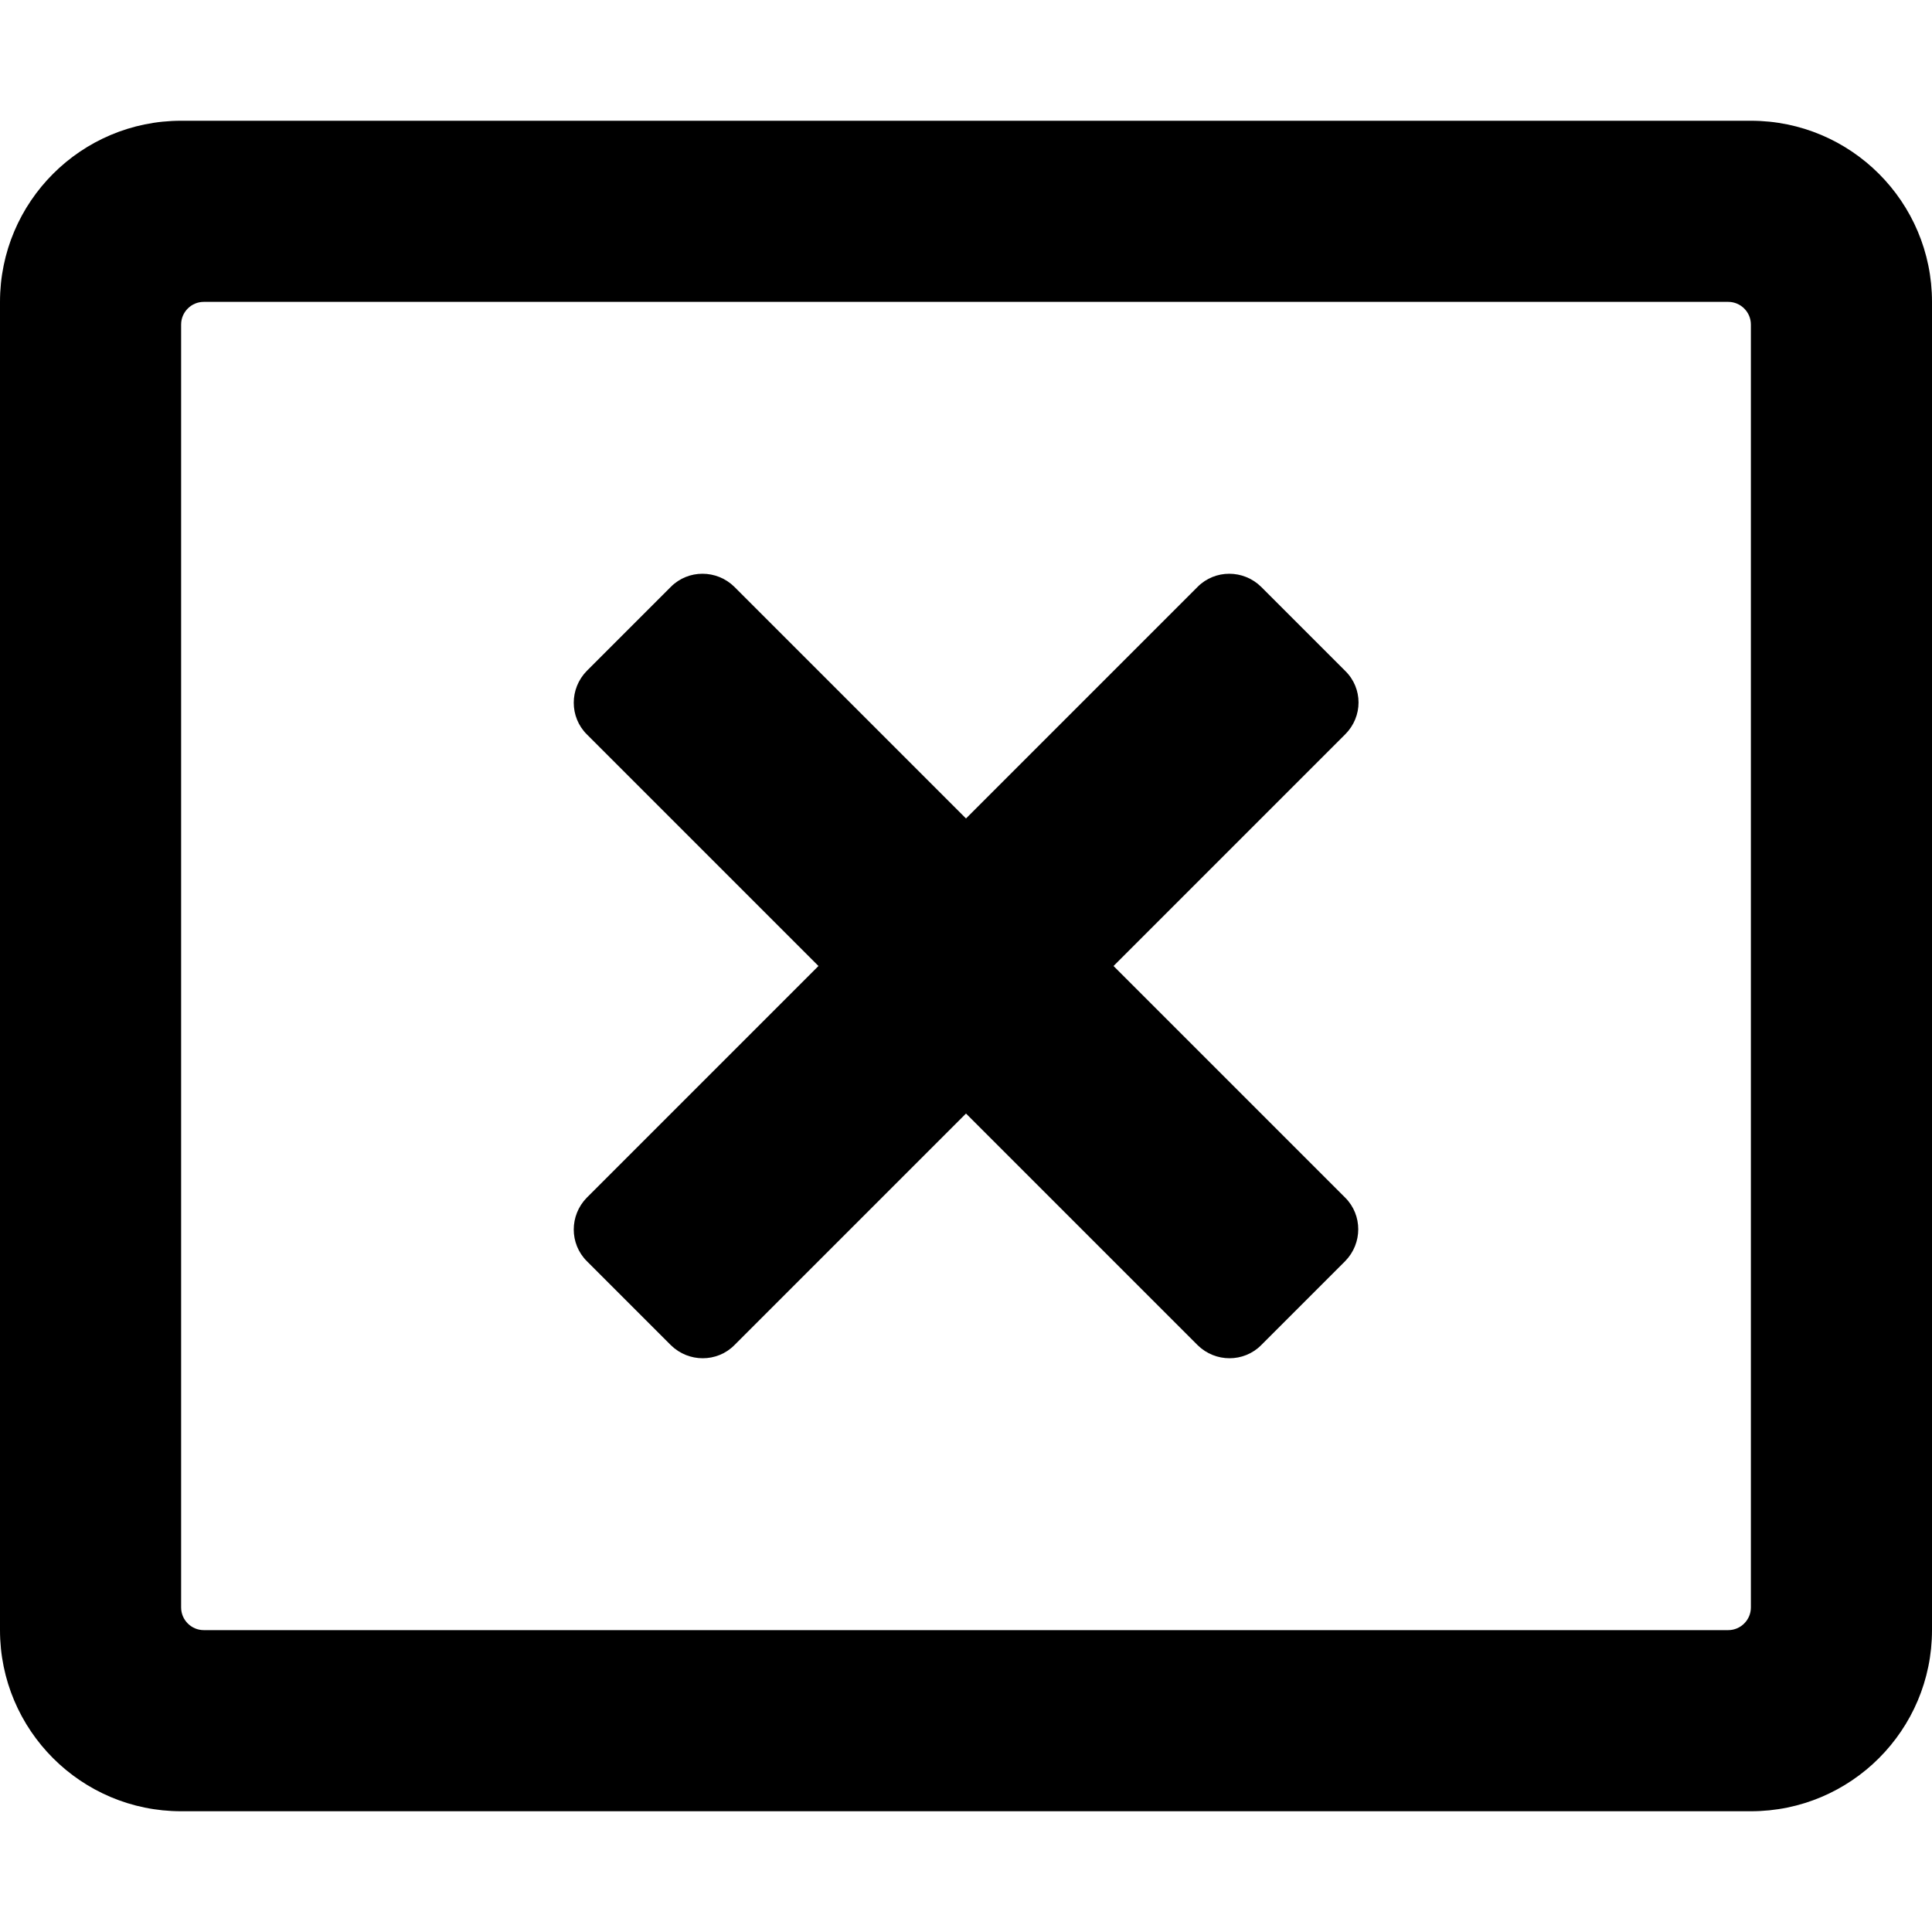
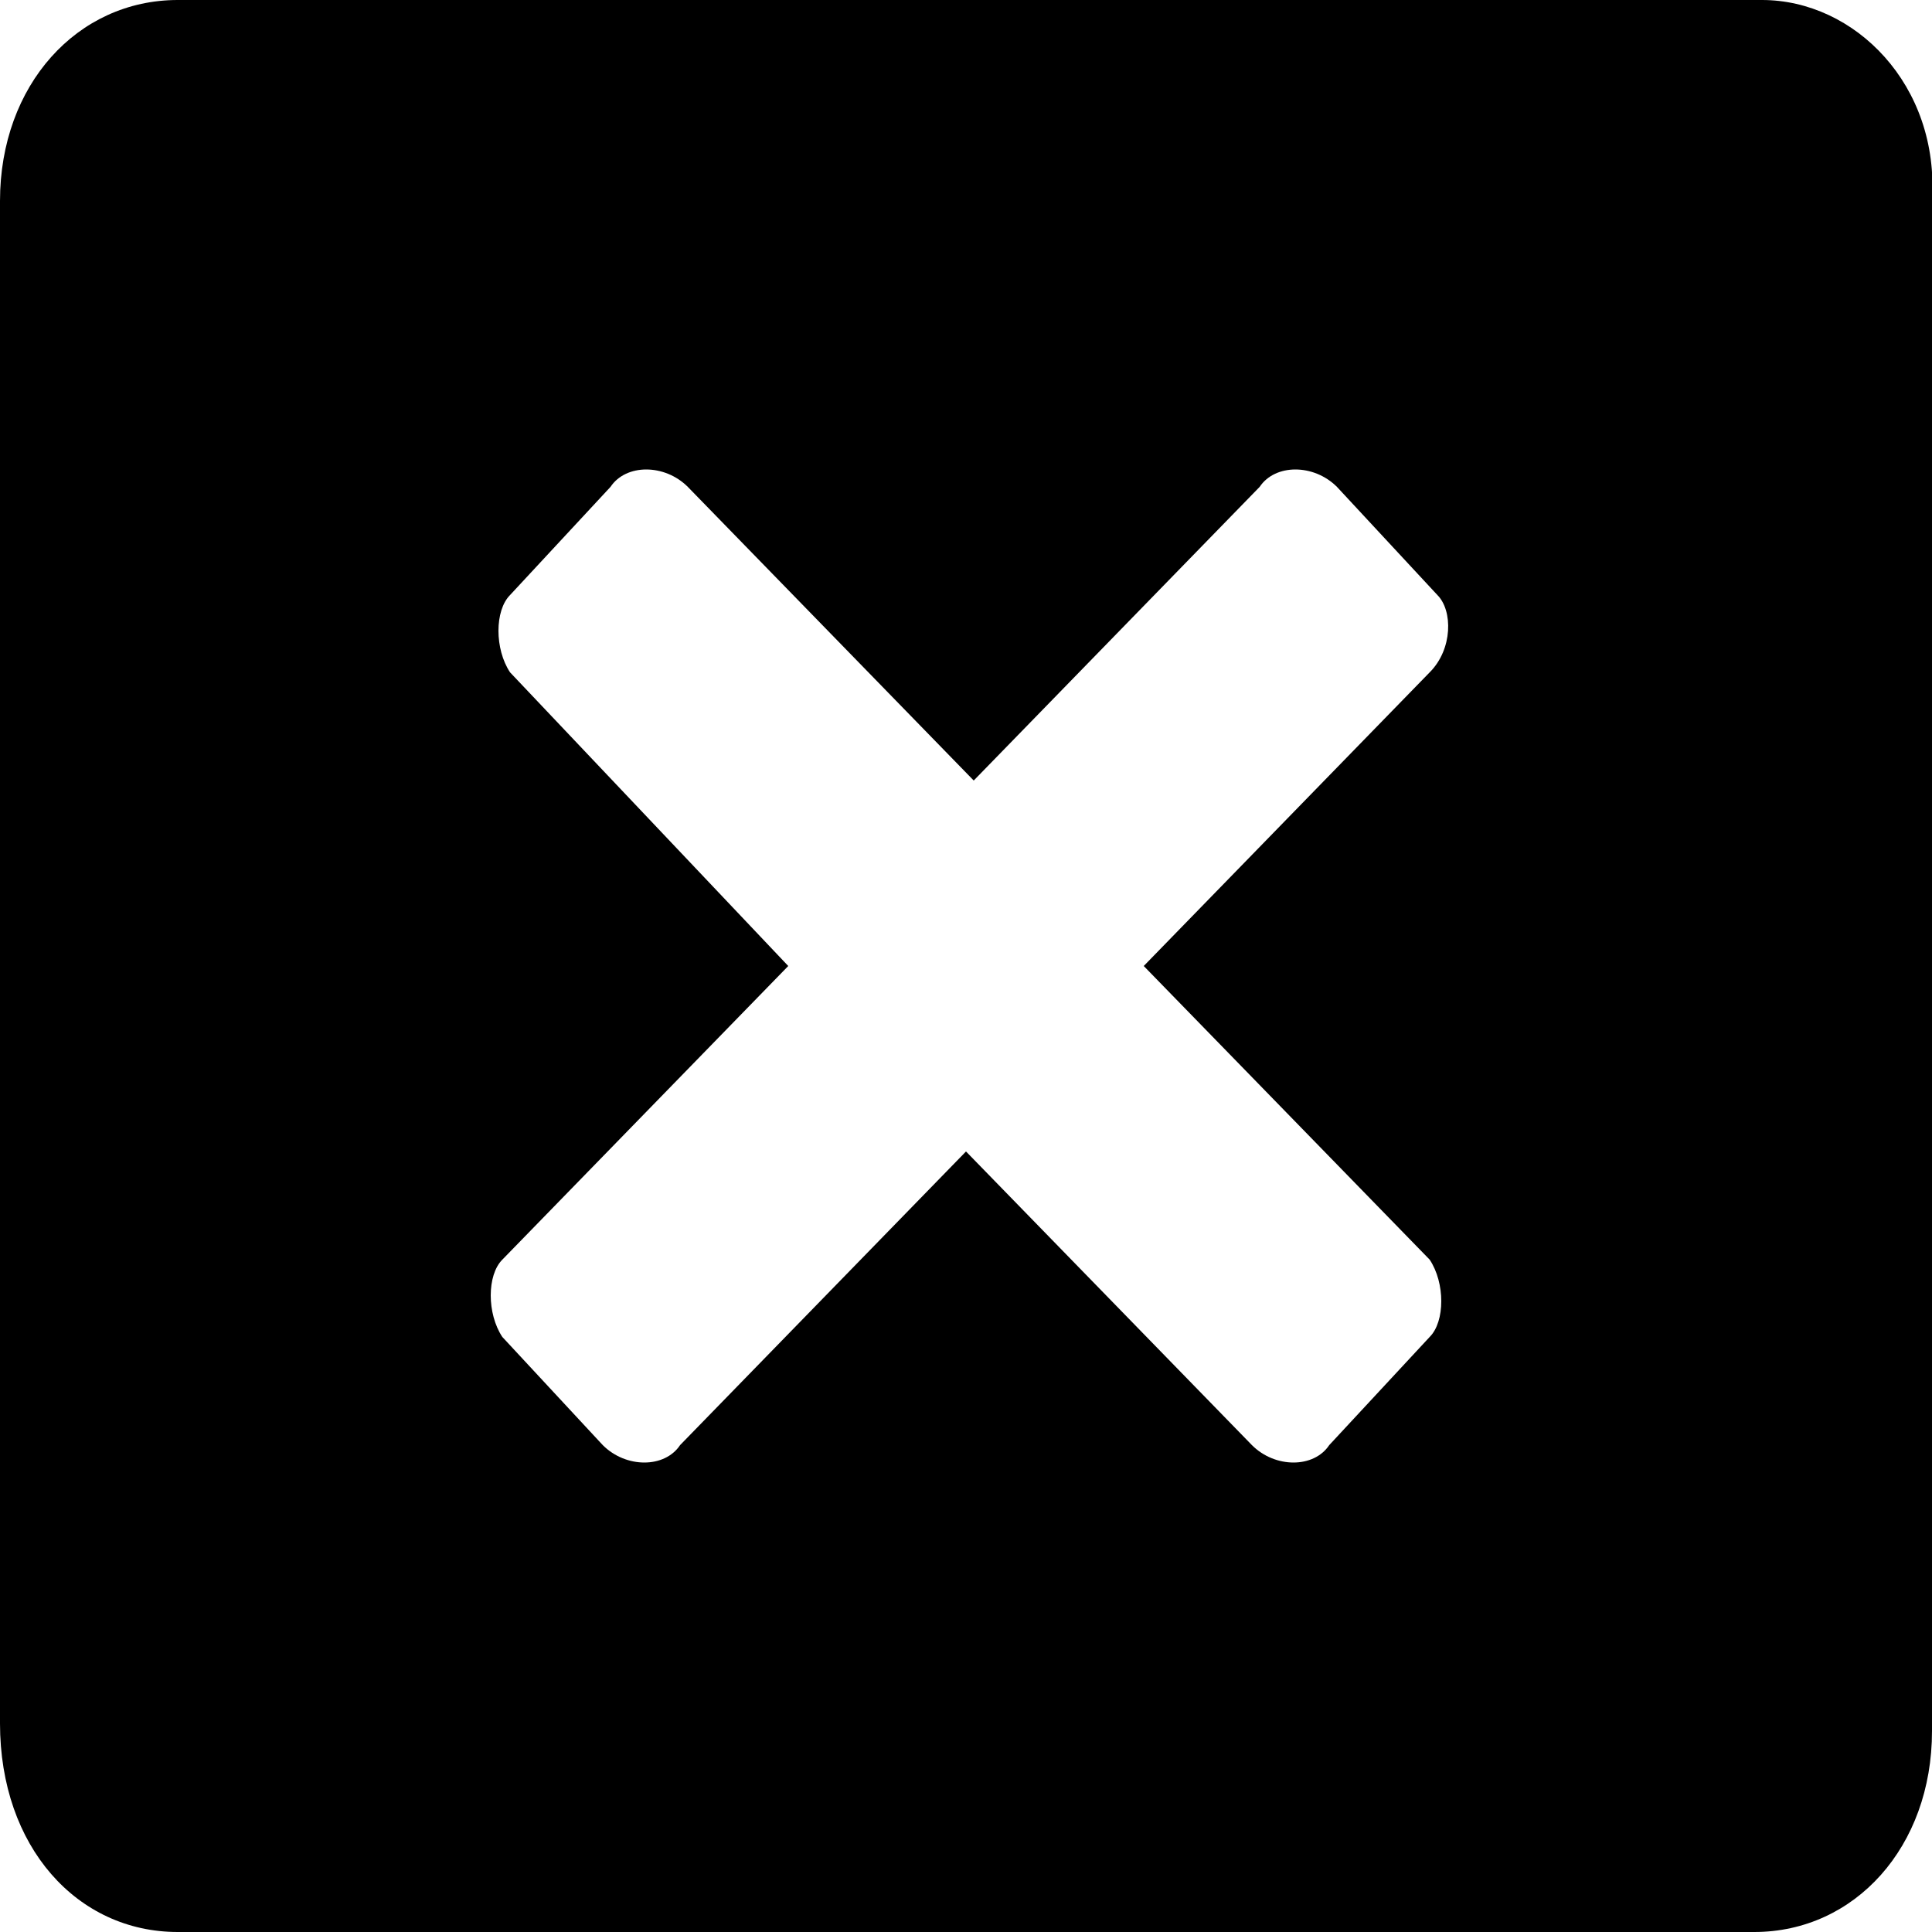
- <svg xmlns="http://www.w3.org/2000/svg" aria-hidden="true" focusable="false" data-prefix="far" data-icon="window-close" class="svg-inline--fa fa-window-close fa-w-16" role="img" viewBox="0 0 512 512">
-   <path fill="currentColor" d="M464 32H48C21.5 32 0 53.5 0 80v352c0 26.5 21.5 48 48 48h416c26.5 0 48-21.5 48-48V80c0-26.5-21.5-48-48-48zm0 394c0 3.3-2.7 6-6 6H54c-3.3 0-6-2.7-6-6V86c0-3.3 2.7-6 6-6h404c3.3 0 6 2.7 6 6v340zM356.5 194.6L295.1 256l61.4 61.4c4.6 4.6 4.6 12.1 0 16.8l-22.3 22.3c-4.6 4.6-12.1 4.6-16.8 0L256 295.1l-61.4 61.4c-4.6 4.6-12.1 4.6-16.8 0l-22.3-22.3c-4.6-4.6-4.6-12.1 0-16.8l61.4-61.4-61.4-61.4c-4.6-4.6-4.6-12.1 0-16.8l22.3-22.3c4.6-4.6 12.1-4.6 16.8 0l61.4 61.4 61.4-61.4c4.6-4.6 12.1-4.6 16.8 0l22.3 22.3c4.7 4.6 4.7 12.1 0 16.8z" />
+ <svg xmlns="http://www.w3.org/2000/svg" version="1.1" id="Layer_1" focusable="false" x="0px" y="0px" viewBox="0 0 25 25" style="enable-background:new 0 0 25 25;" xml:space="preserve">
+   <path d="M22.8,0H2.3C1,0,0,1.1,0,2.6v19.7C0,23.9,1,25,2.3,25h20.4c1.3,0,2.3-1.1,2.3-2.6V2.6C25.1,1.1,24,0,22.8,0z M18.5,8.7  l-3.7,3.8l3.7,3.8c0.2,0.3,0.2,0.8,0,1l-1.3,1.4c-0.2,0.3-0.7,0.3-1,0l-3.7-3.8l-3.7,3.8c-0.2,0.3-0.7,0.3-1,0l-1.3-1.4  c-0.2-0.3-0.2-0.8,0-1l3.7-3.8L6.6,8.7c-0.2-0.3-0.2-0.8,0-1l1.3-1.4c0.2-0.3,0.7-0.3,1,0l3.7,3.8l3.7-3.8c0.2-0.3,0.7-0.3,1,0  l1.3,1.4C18.8,7.9,18.8,8.4,18.5,8.7L18.5,8.7z" />
</svg>
